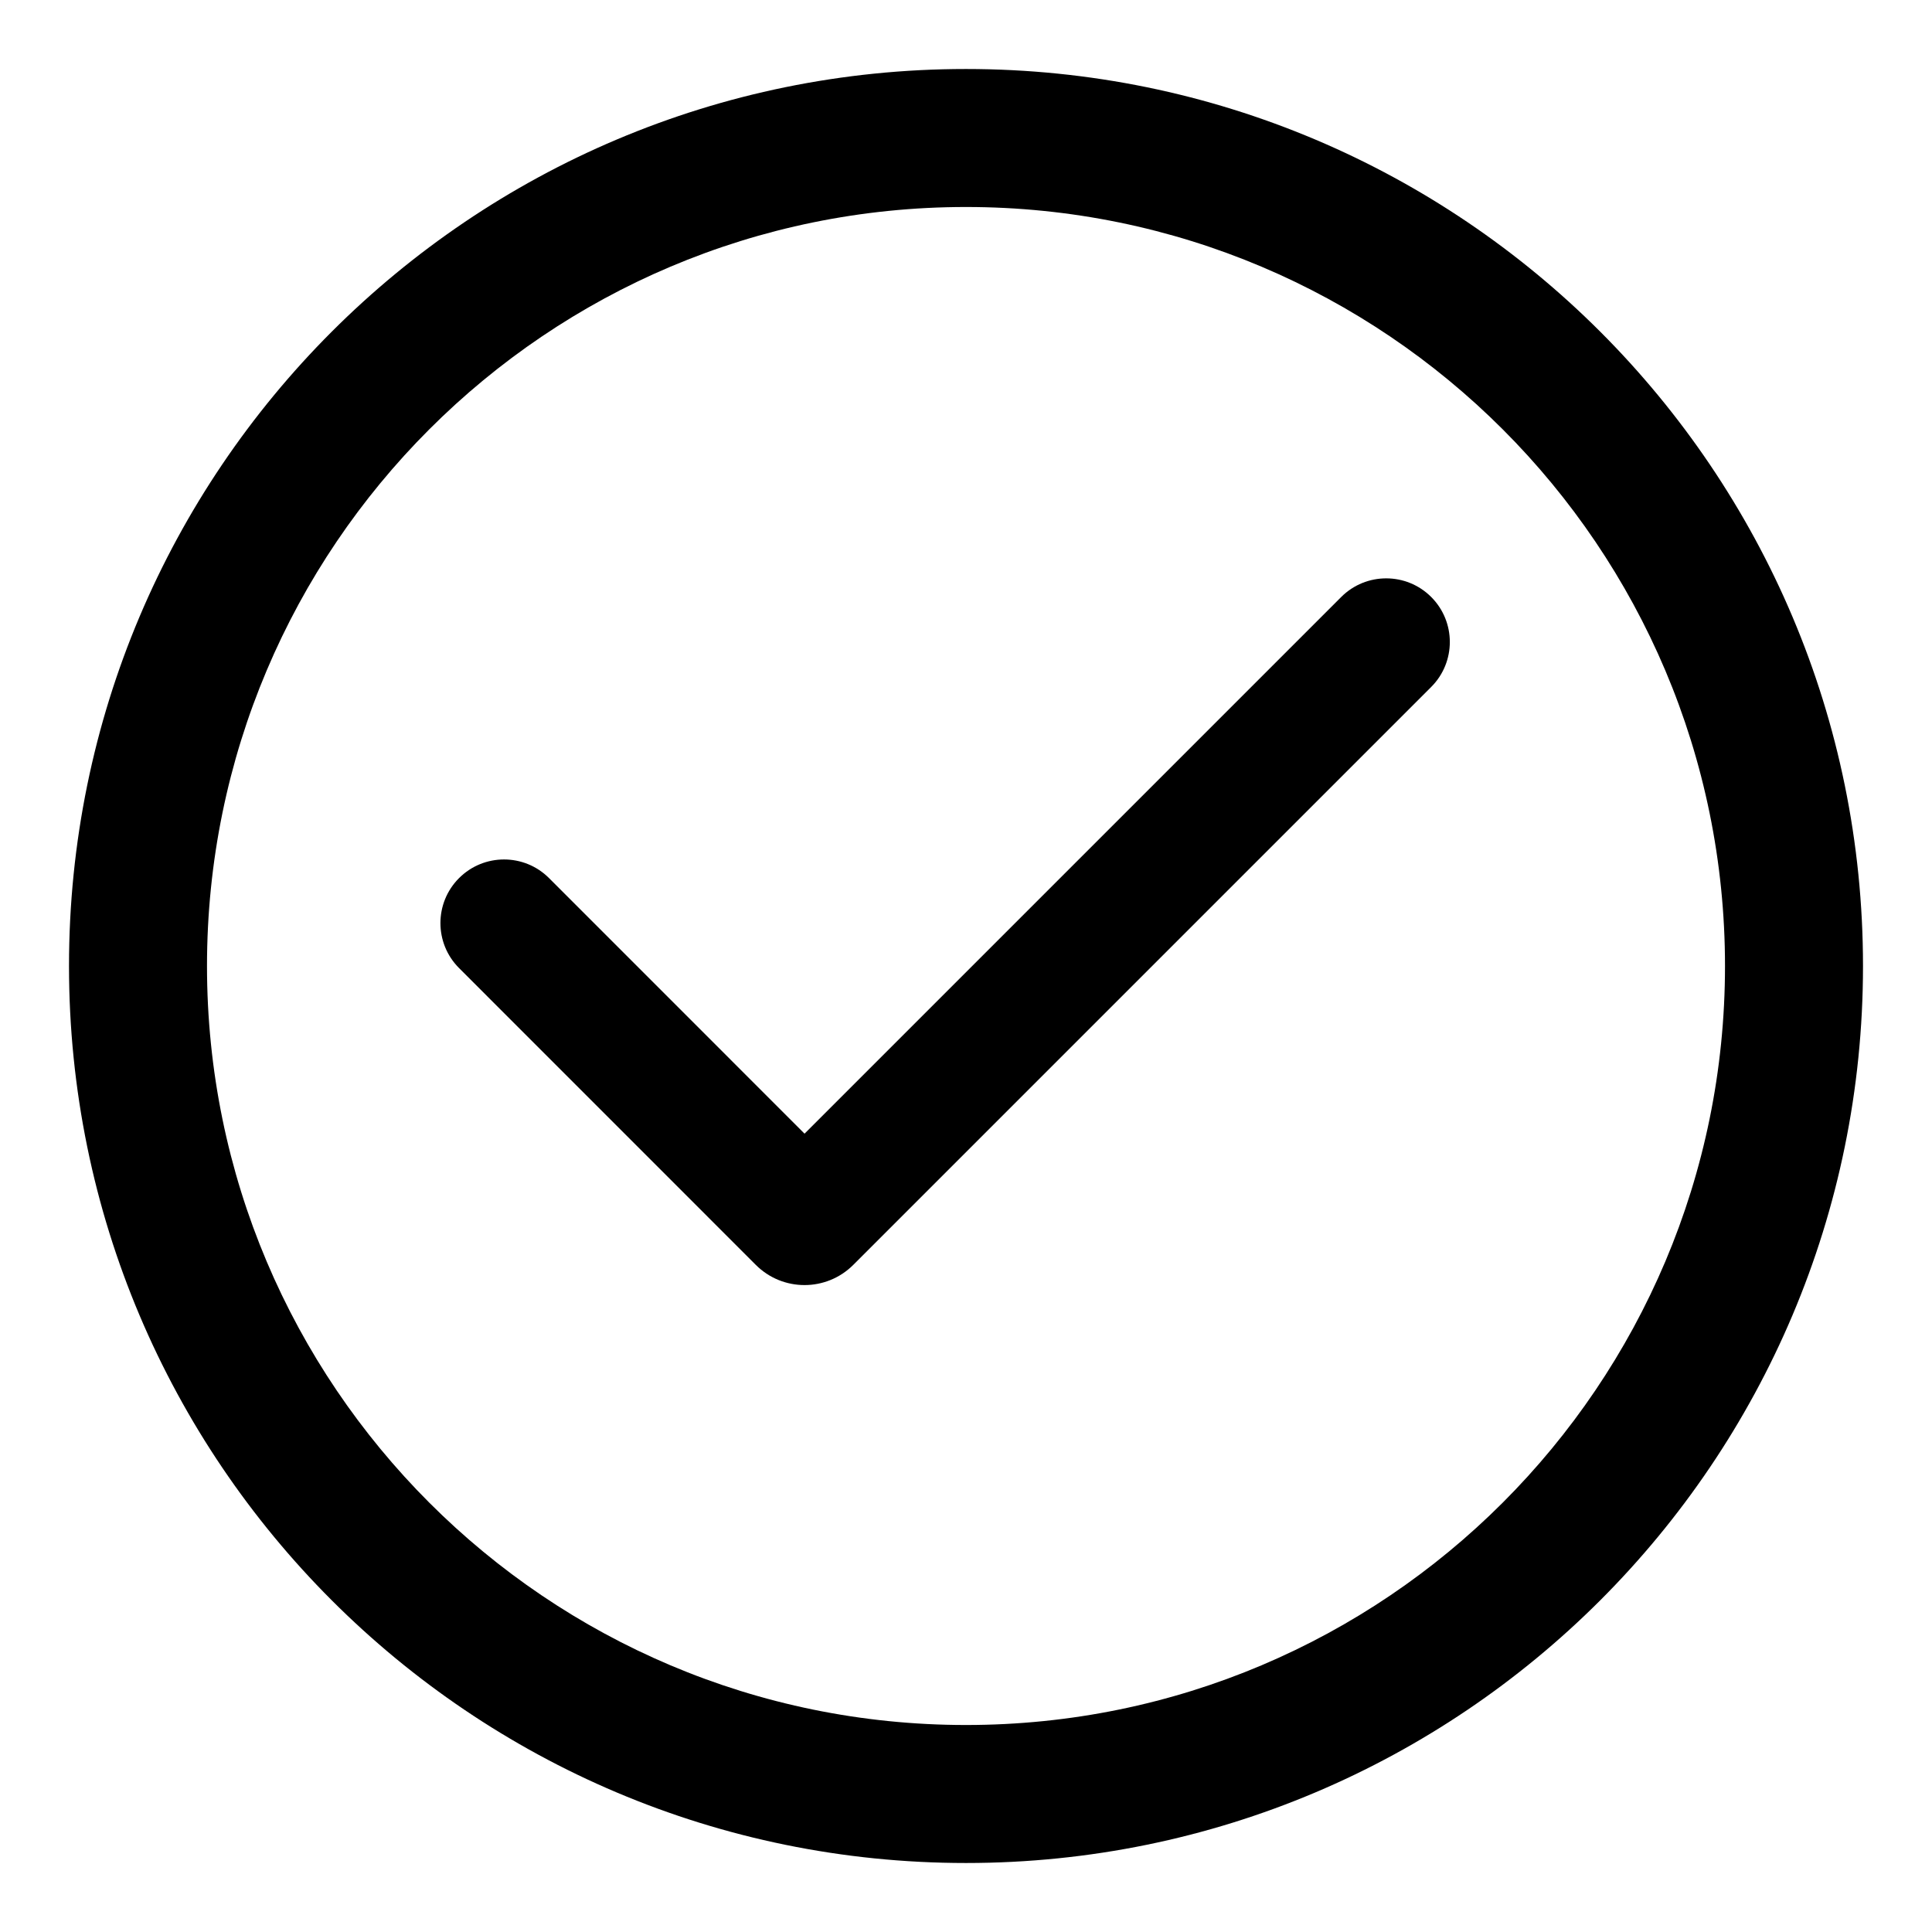
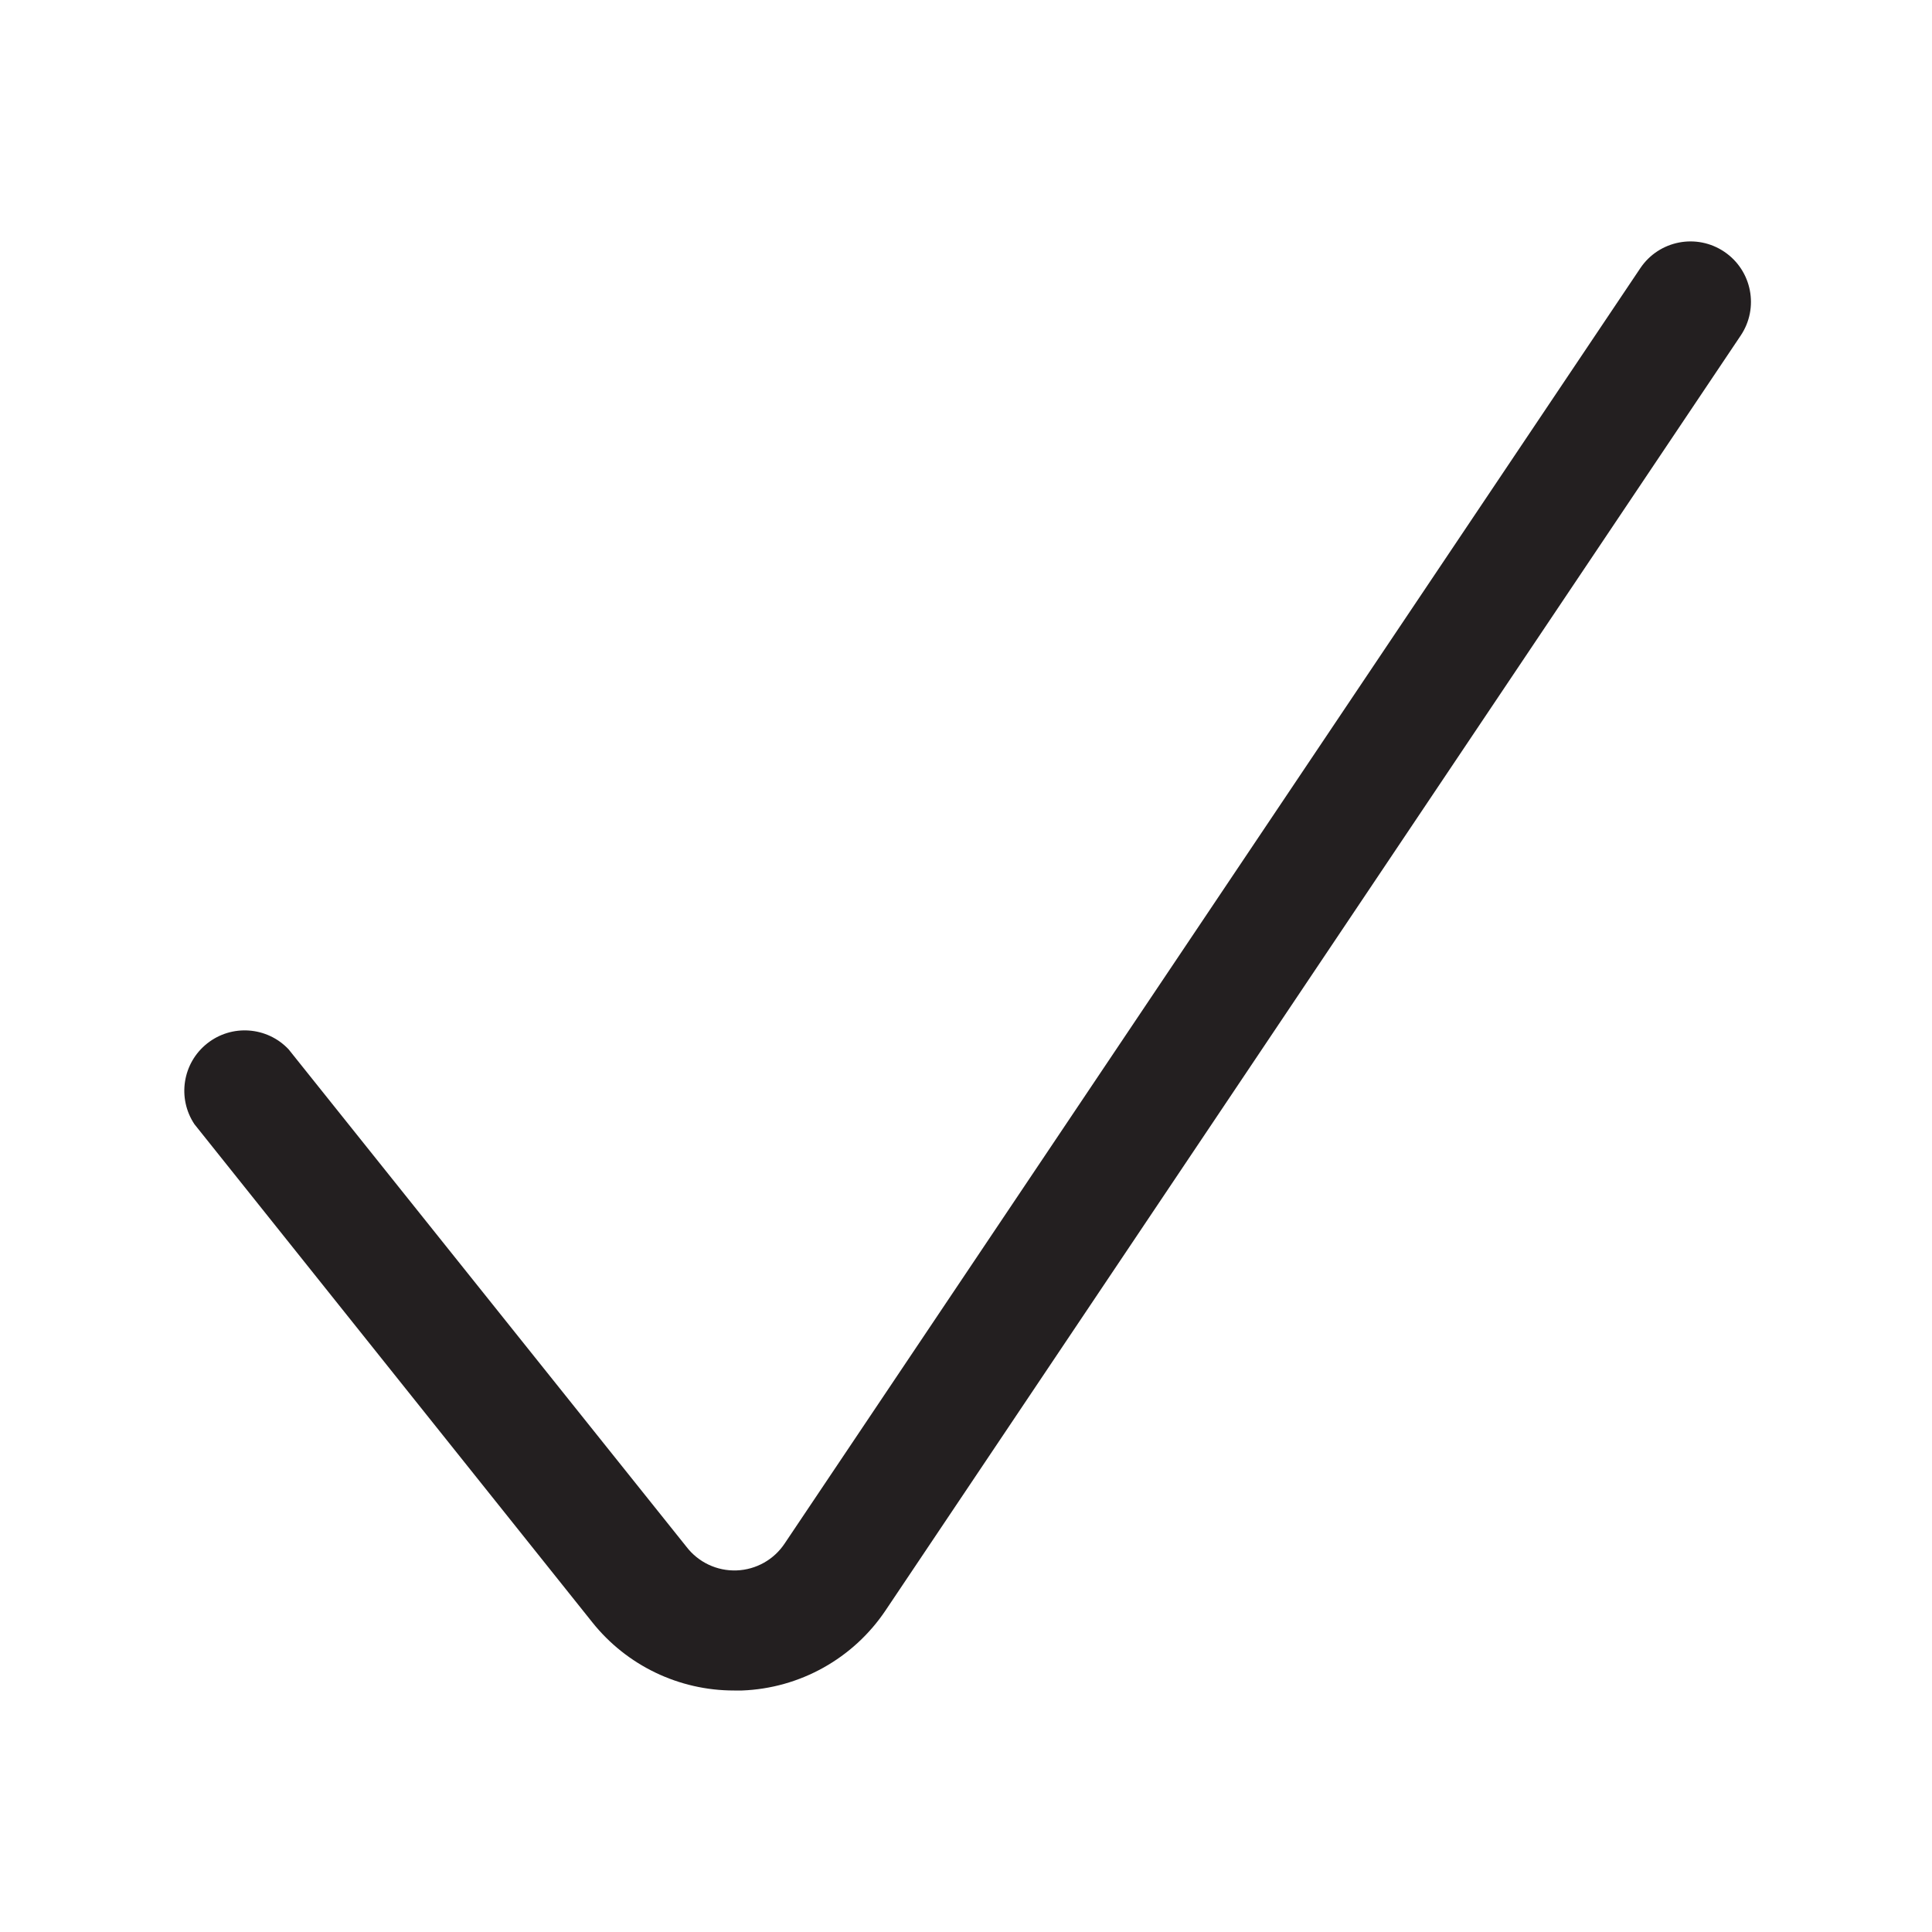
- <svg xmlns="http://www.w3.org/2000/svg" width="28px" height="28px" viewBox="0 0 28 28" fill="none">
-   <path d="M6.653 14.03C6.293 13.67 6.293 13.086 6.653 12.726C7.013 12.366 7.597 12.366 7.957 12.726L11.66 16.43L19.438 8.652C19.798 8.292 20.382 8.292 20.742 8.652C21.102 9.012 21.102 9.596 20.742 9.956L12.367 18.331C11.976 18.722 11.343 18.722 10.953 18.331L6.653 14.03Z" fill="black" />
-   <path clip-rule="evenodd" d="M14 1C6.82 1 1 6.82 1 14C1 21.18 6.82 27 14 27C21.18 27 27 21.18 27 14C27 6.82 21.18 1 14 1ZM3 14C3 7.925 7.925 3 14 3C20.075 3 25 7.925 25 14C25 20.075 20.075 25 14 25C7.925 25 3 20.075 3 14Z" fill="black" fill-rule="evenodd" />
+ <svg xmlns="http://www.w3.org/2000/svg" width="32px" height="32px" viewBox="0 0 32 32">
+   <defs>
+     <style>.cls-1{fill:#231f20;}</style>
+   </defs>
+   <g id="check">
+     <path class="cls-1" d="M12.16,28a3,3,0,0,1-2.35-1.13L3.22,18.62a1,1,0,0,1,1.56-1.24l6.59,8.24A1,1,0,0,0,13,25.56L27.17,4.44a1,1,0,1,1,1.66,1.12L14.67,26.67A3,3,0,0,1,12.29,28Z" />
+   </g>
</svg>
